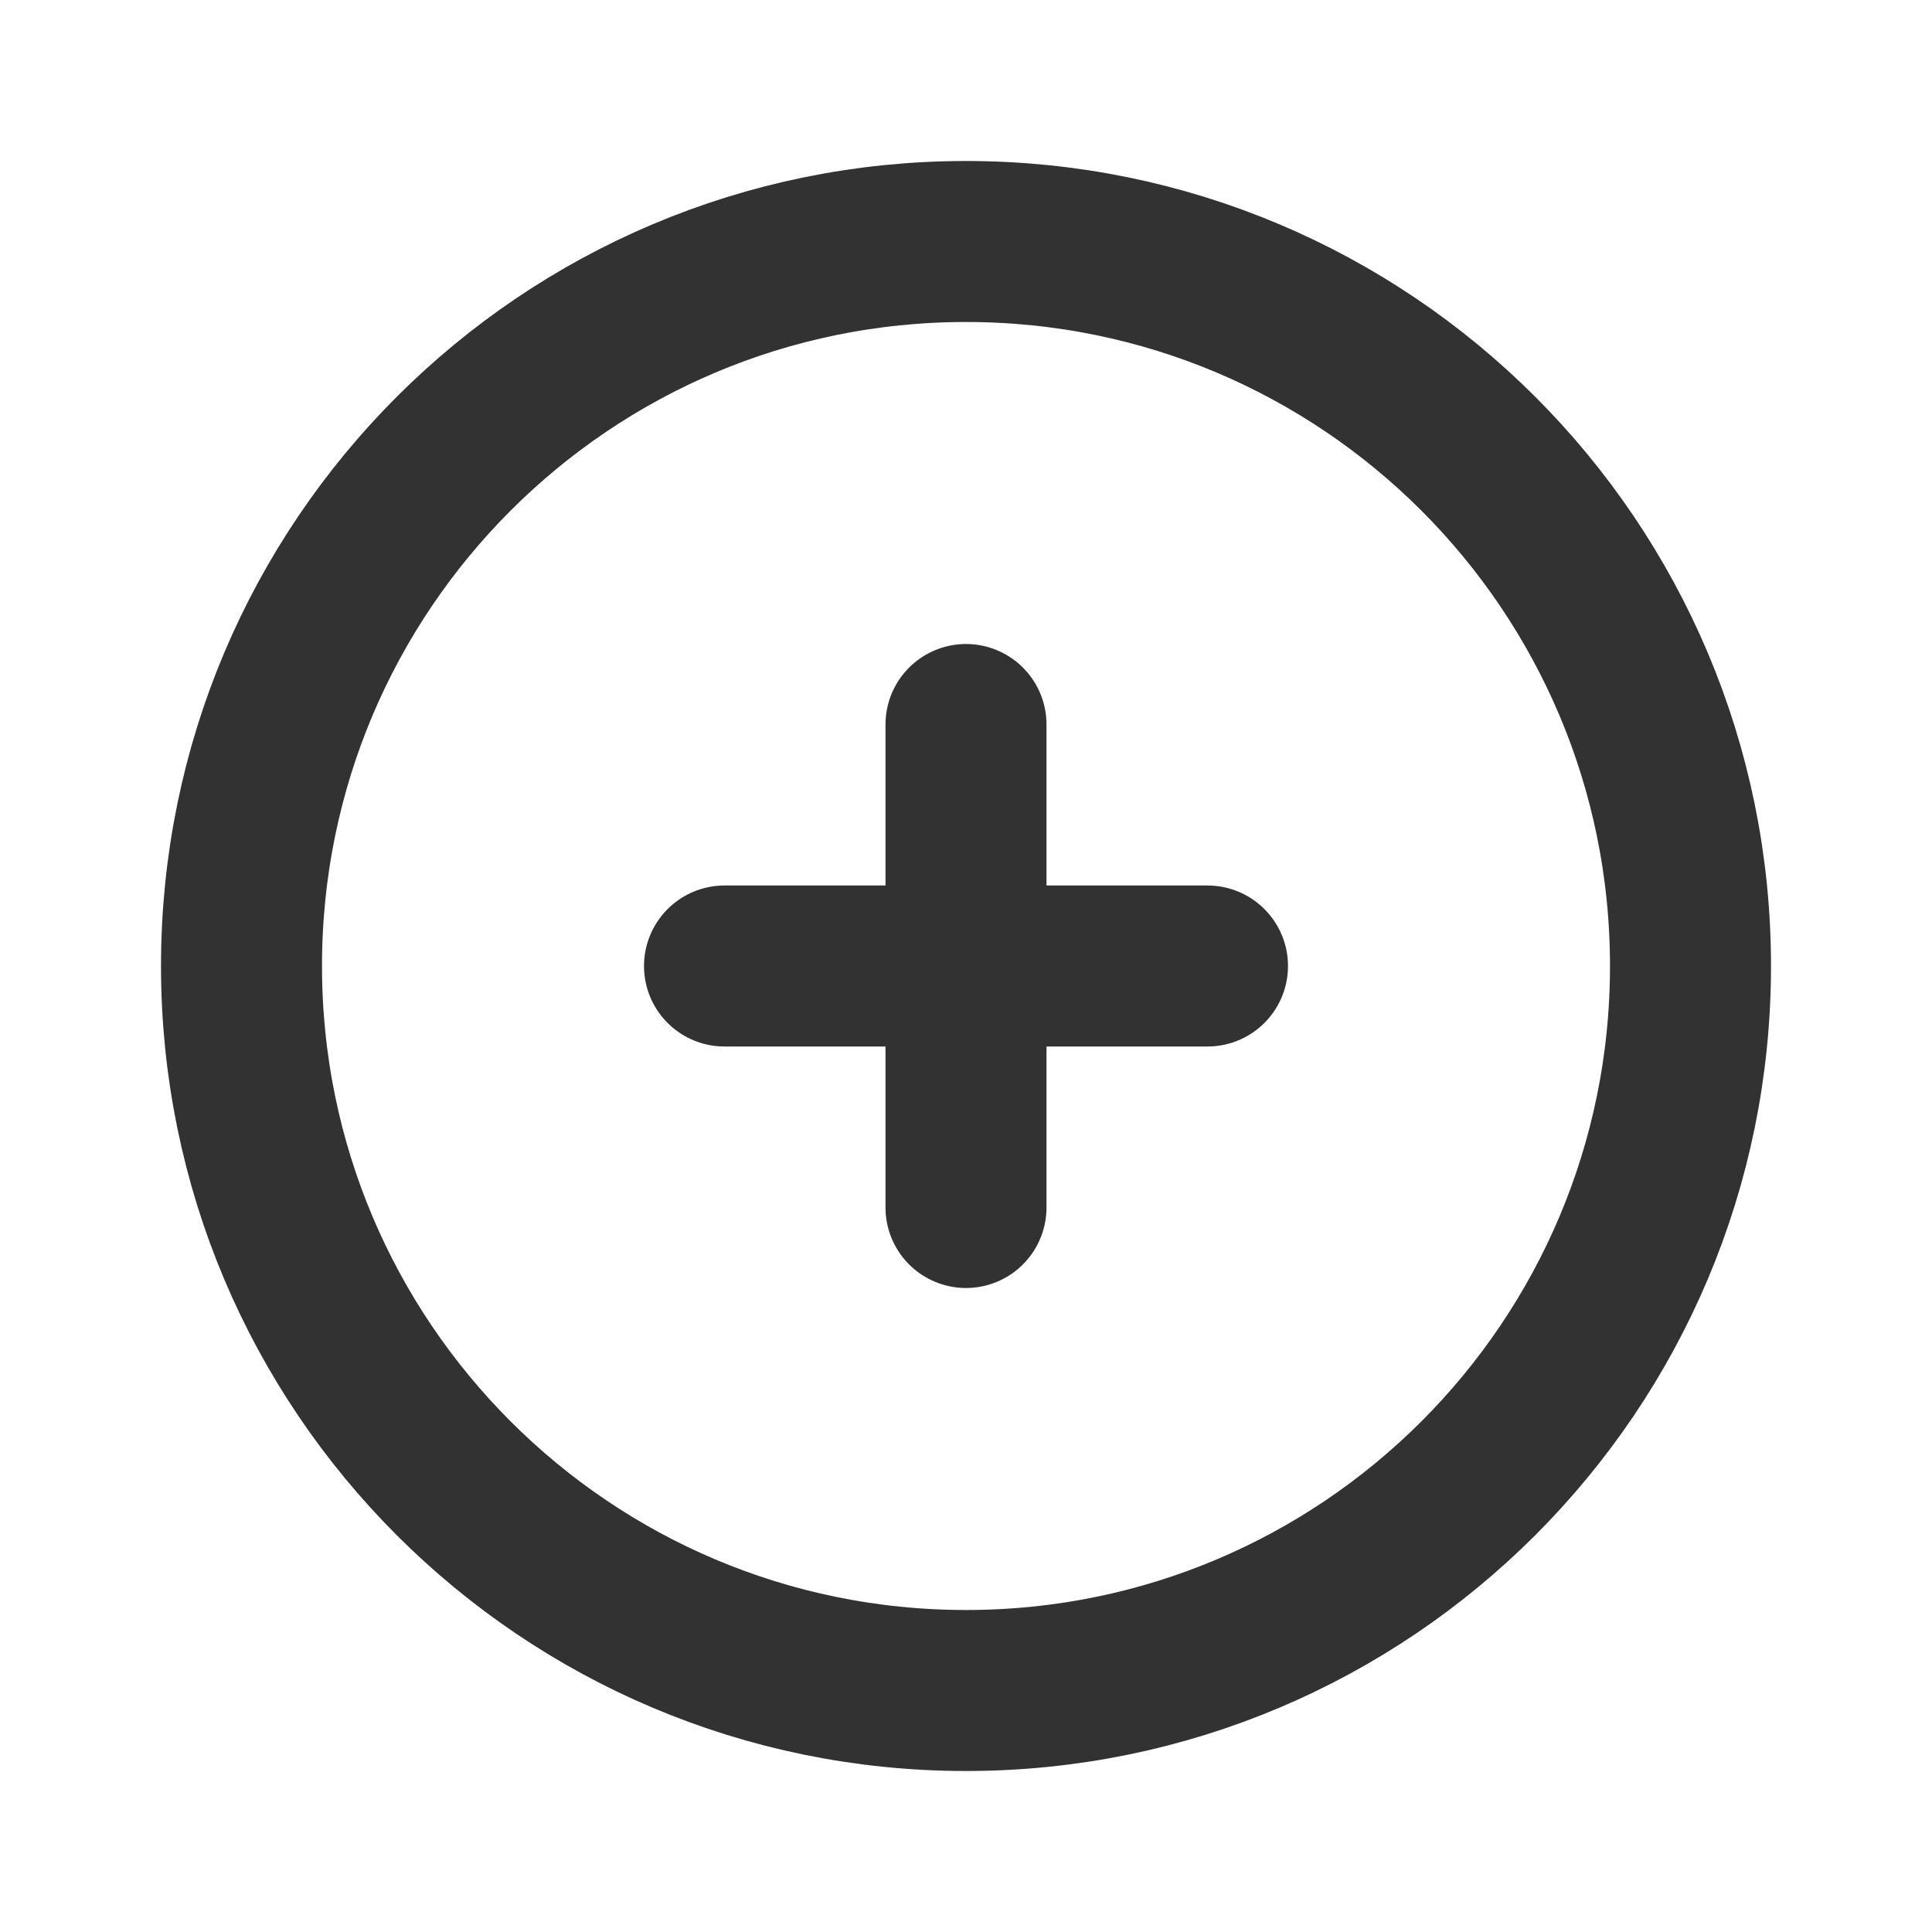
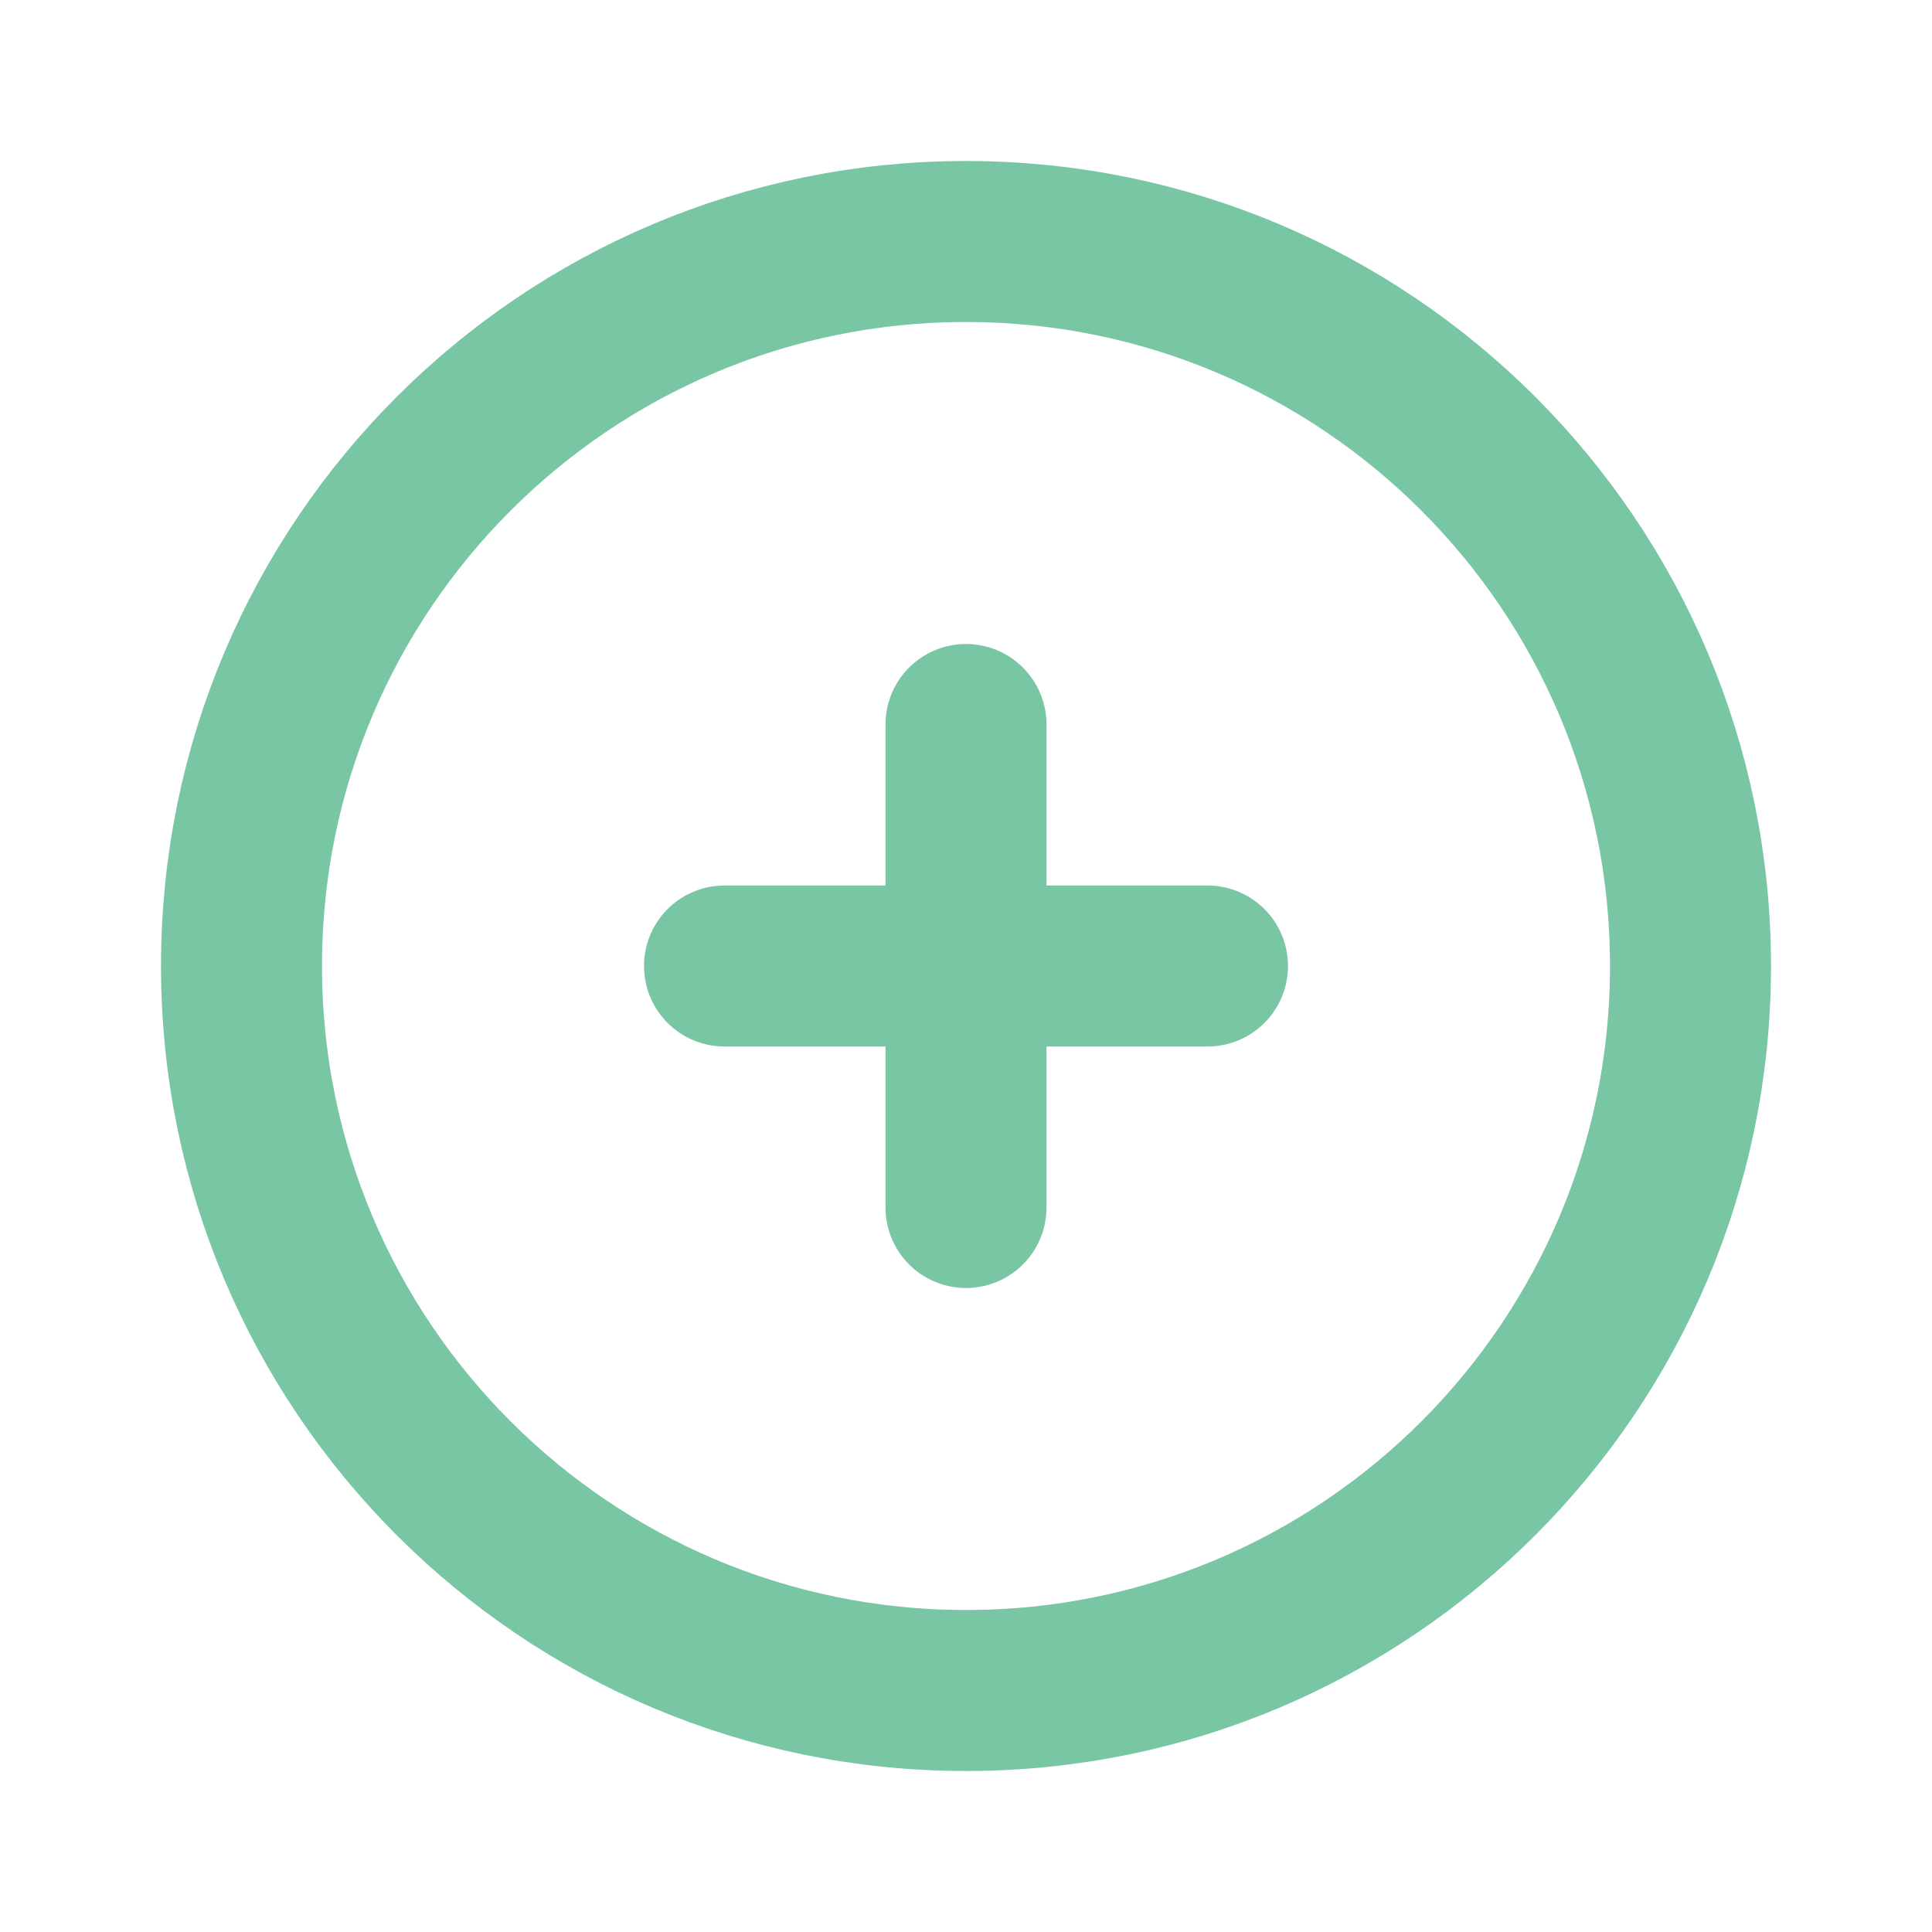
- <svg xmlns="http://www.w3.org/2000/svg" width="120px" height="120px" viewBox="0 0 24 24" fill="none">
-   <path d="M9 12H15" stroke="#323232" stroke-width="2" stroke-linecap="round" stroke-linejoin="round" />
-   <path d="M12 9L12 15" stroke="#323232" stroke-width="2" stroke-linecap="round" stroke-linejoin="round" />
-   <path d="M21 12C21 16.971 16.971 21 12 21C7.029 21 3 16.971 3 12C3 7.029 7.029 3 12 3C16.971 3 21 7.029 21 12Z" stroke="#323232" stroke-width="2" />
+ <svg xmlns="http://www.w3.org/2000/svg" width="14px" height="14px" viewBox="0 0 24 24" fill="none">
+   <path d="M9 12H15" stroke="#78C6A3" stroke-width="2" stroke-linecap="round" stroke-linejoin="round" />
+   <path d="M12 9L12 15" stroke="#78C6A3" stroke-width="2" stroke-linecap="round" stroke-linejoin="round" />
+   <path d="M21 12C21 16.971 16.971 21 12 21C7.029 21 3 16.971 3 12C3 7.029 7.029 3 12 3C16.971 3 21 7.029 21 12Z" stroke="#78C6A3" stroke-width="2" />
</svg>
